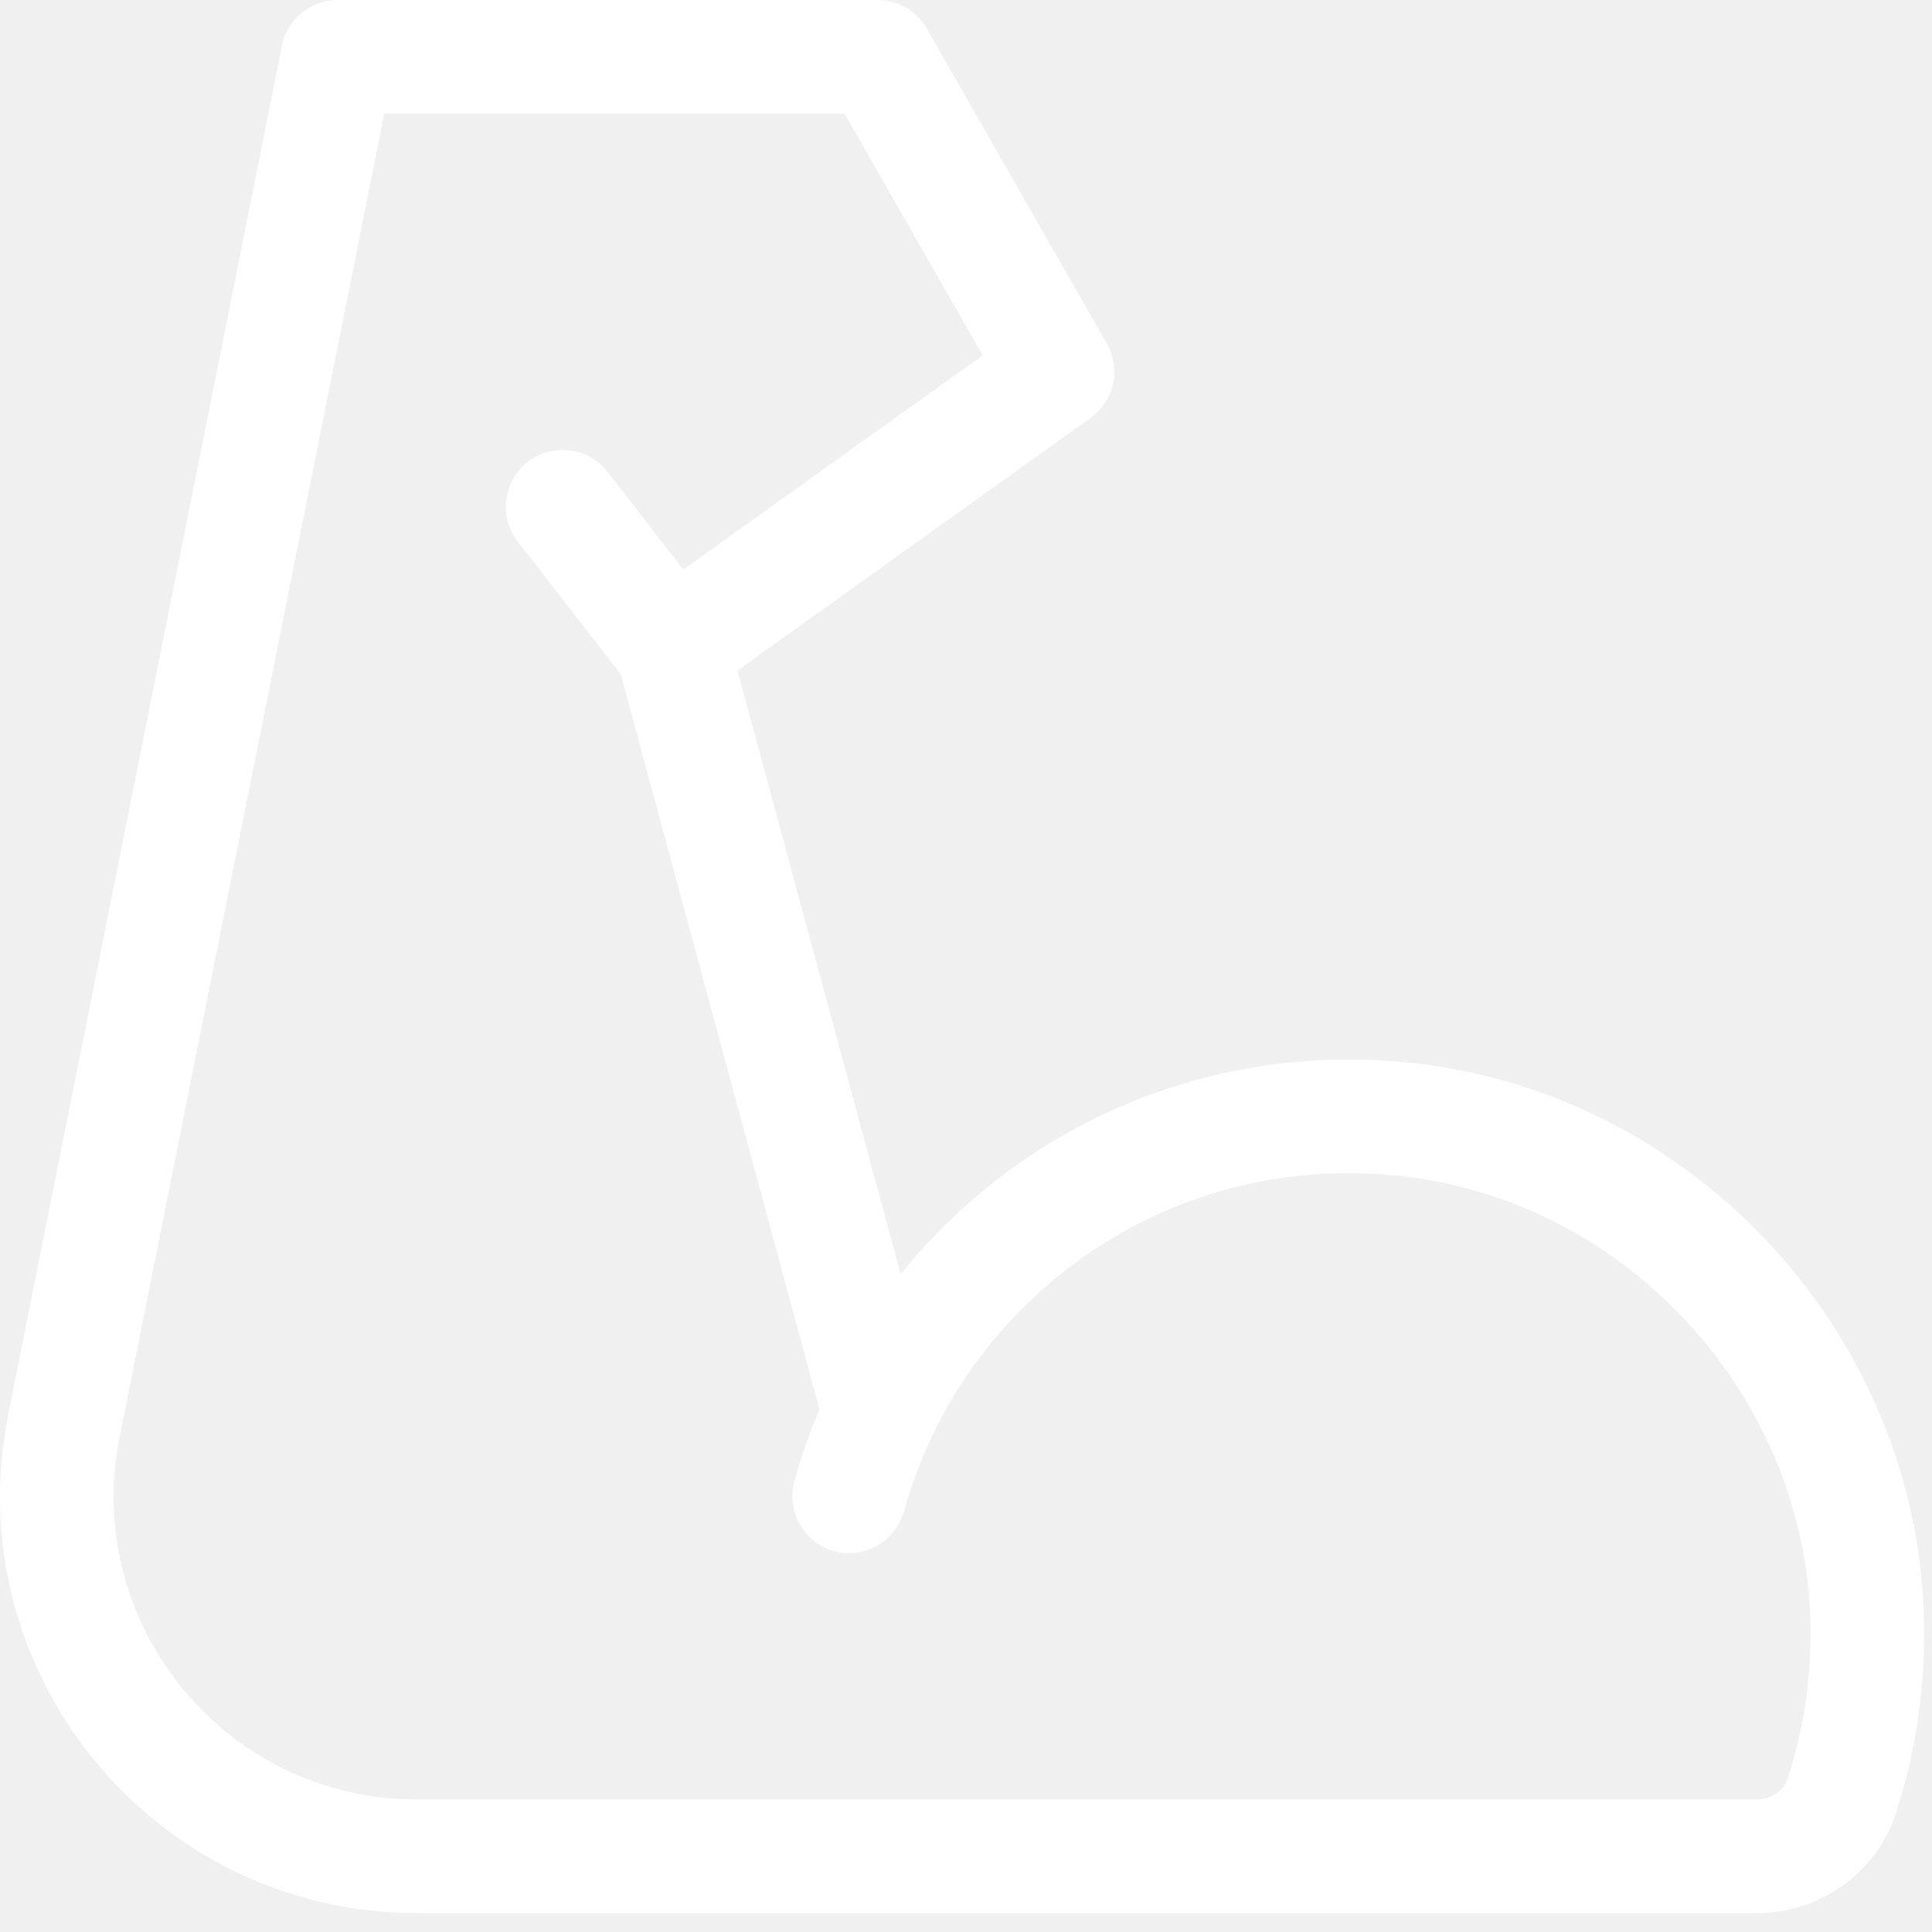
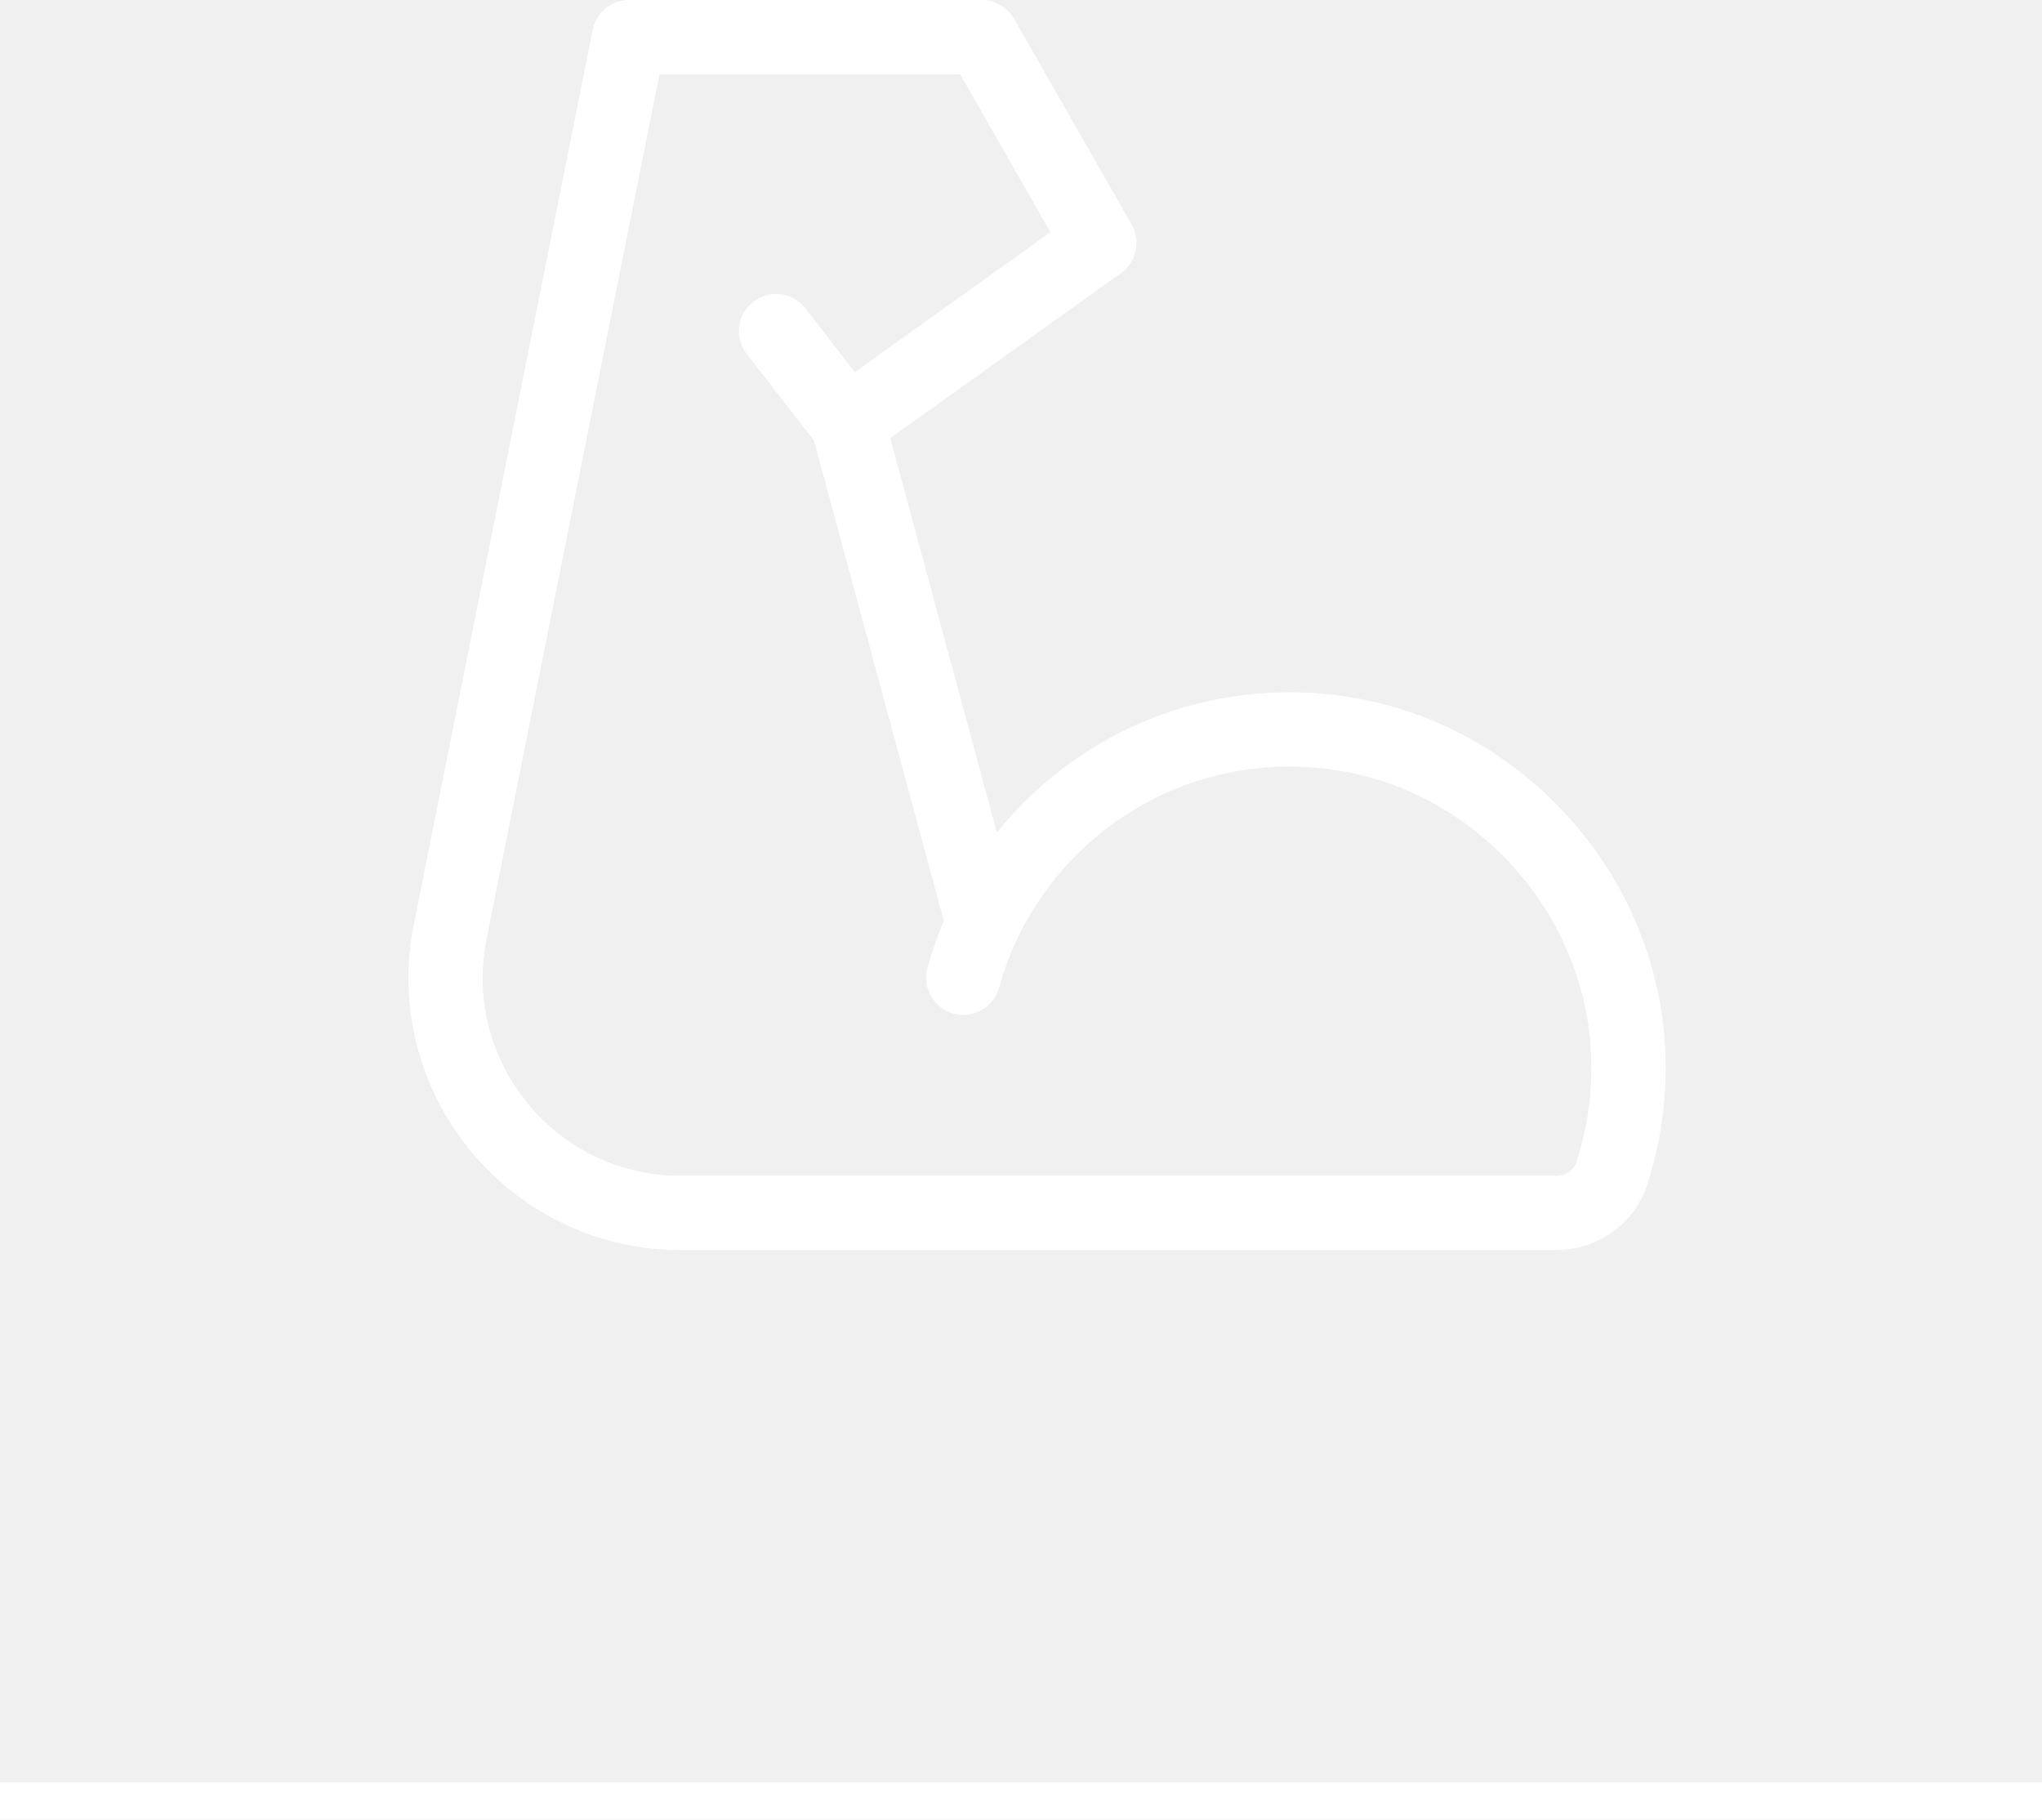
- <svg xmlns="http://www.w3.org/2000/svg" width="34" height="34" viewBox="0 0 34 34" fill="none">
-   <path d="M14.944 26.333C16.092 22.177 20.106 19.208 24.73 19.699C29.131 20.166 32.63 23.879 32.852 28.297C32.907 29.46 32.749 30.577 32.409 31.614C32.203 32.247 31.585 32.667 30.912 32.667H7.335C3.339 32.667 0.341 29.01 1.125 25.091L5.943 1H15.443L18.61 6.542L11.825 11.395L9.902 8.917M11.833 11.395L15.443 24.75" stroke="white" stroke-width="2" stroke-miterlimit="2" stroke-linecap="round" stroke-linejoin="round" />
+ <svg xmlns="http://www.w3.org/2000/svg" width="55" height="49" viewBox="0 0 55 49" fill="none">
+   <line y1="48.5" x2="55" y2="48.5" stroke="white" />
+   <path d="M25.945 26.333C27.092 22.177 31.106 19.208 35.73 19.699C40.131 20.166 43.63 23.879 43.852 28.297C43.907 29.46 43.749 30.577 43.409 31.614C43.203 32.247 42.585 32.667 41.912 32.667H18.335C14.339 32.667 11.341 29.01 12.125 25.091L16.943 1H26.443L29.61 6.542L22.825 11.395L20.902 8.917M22.833 11.395L26.443 24.75" stroke="white" stroke-width="2" stroke-miterlimit="2" stroke-linecap="round" stroke-linejoin="round" />
</svg>
